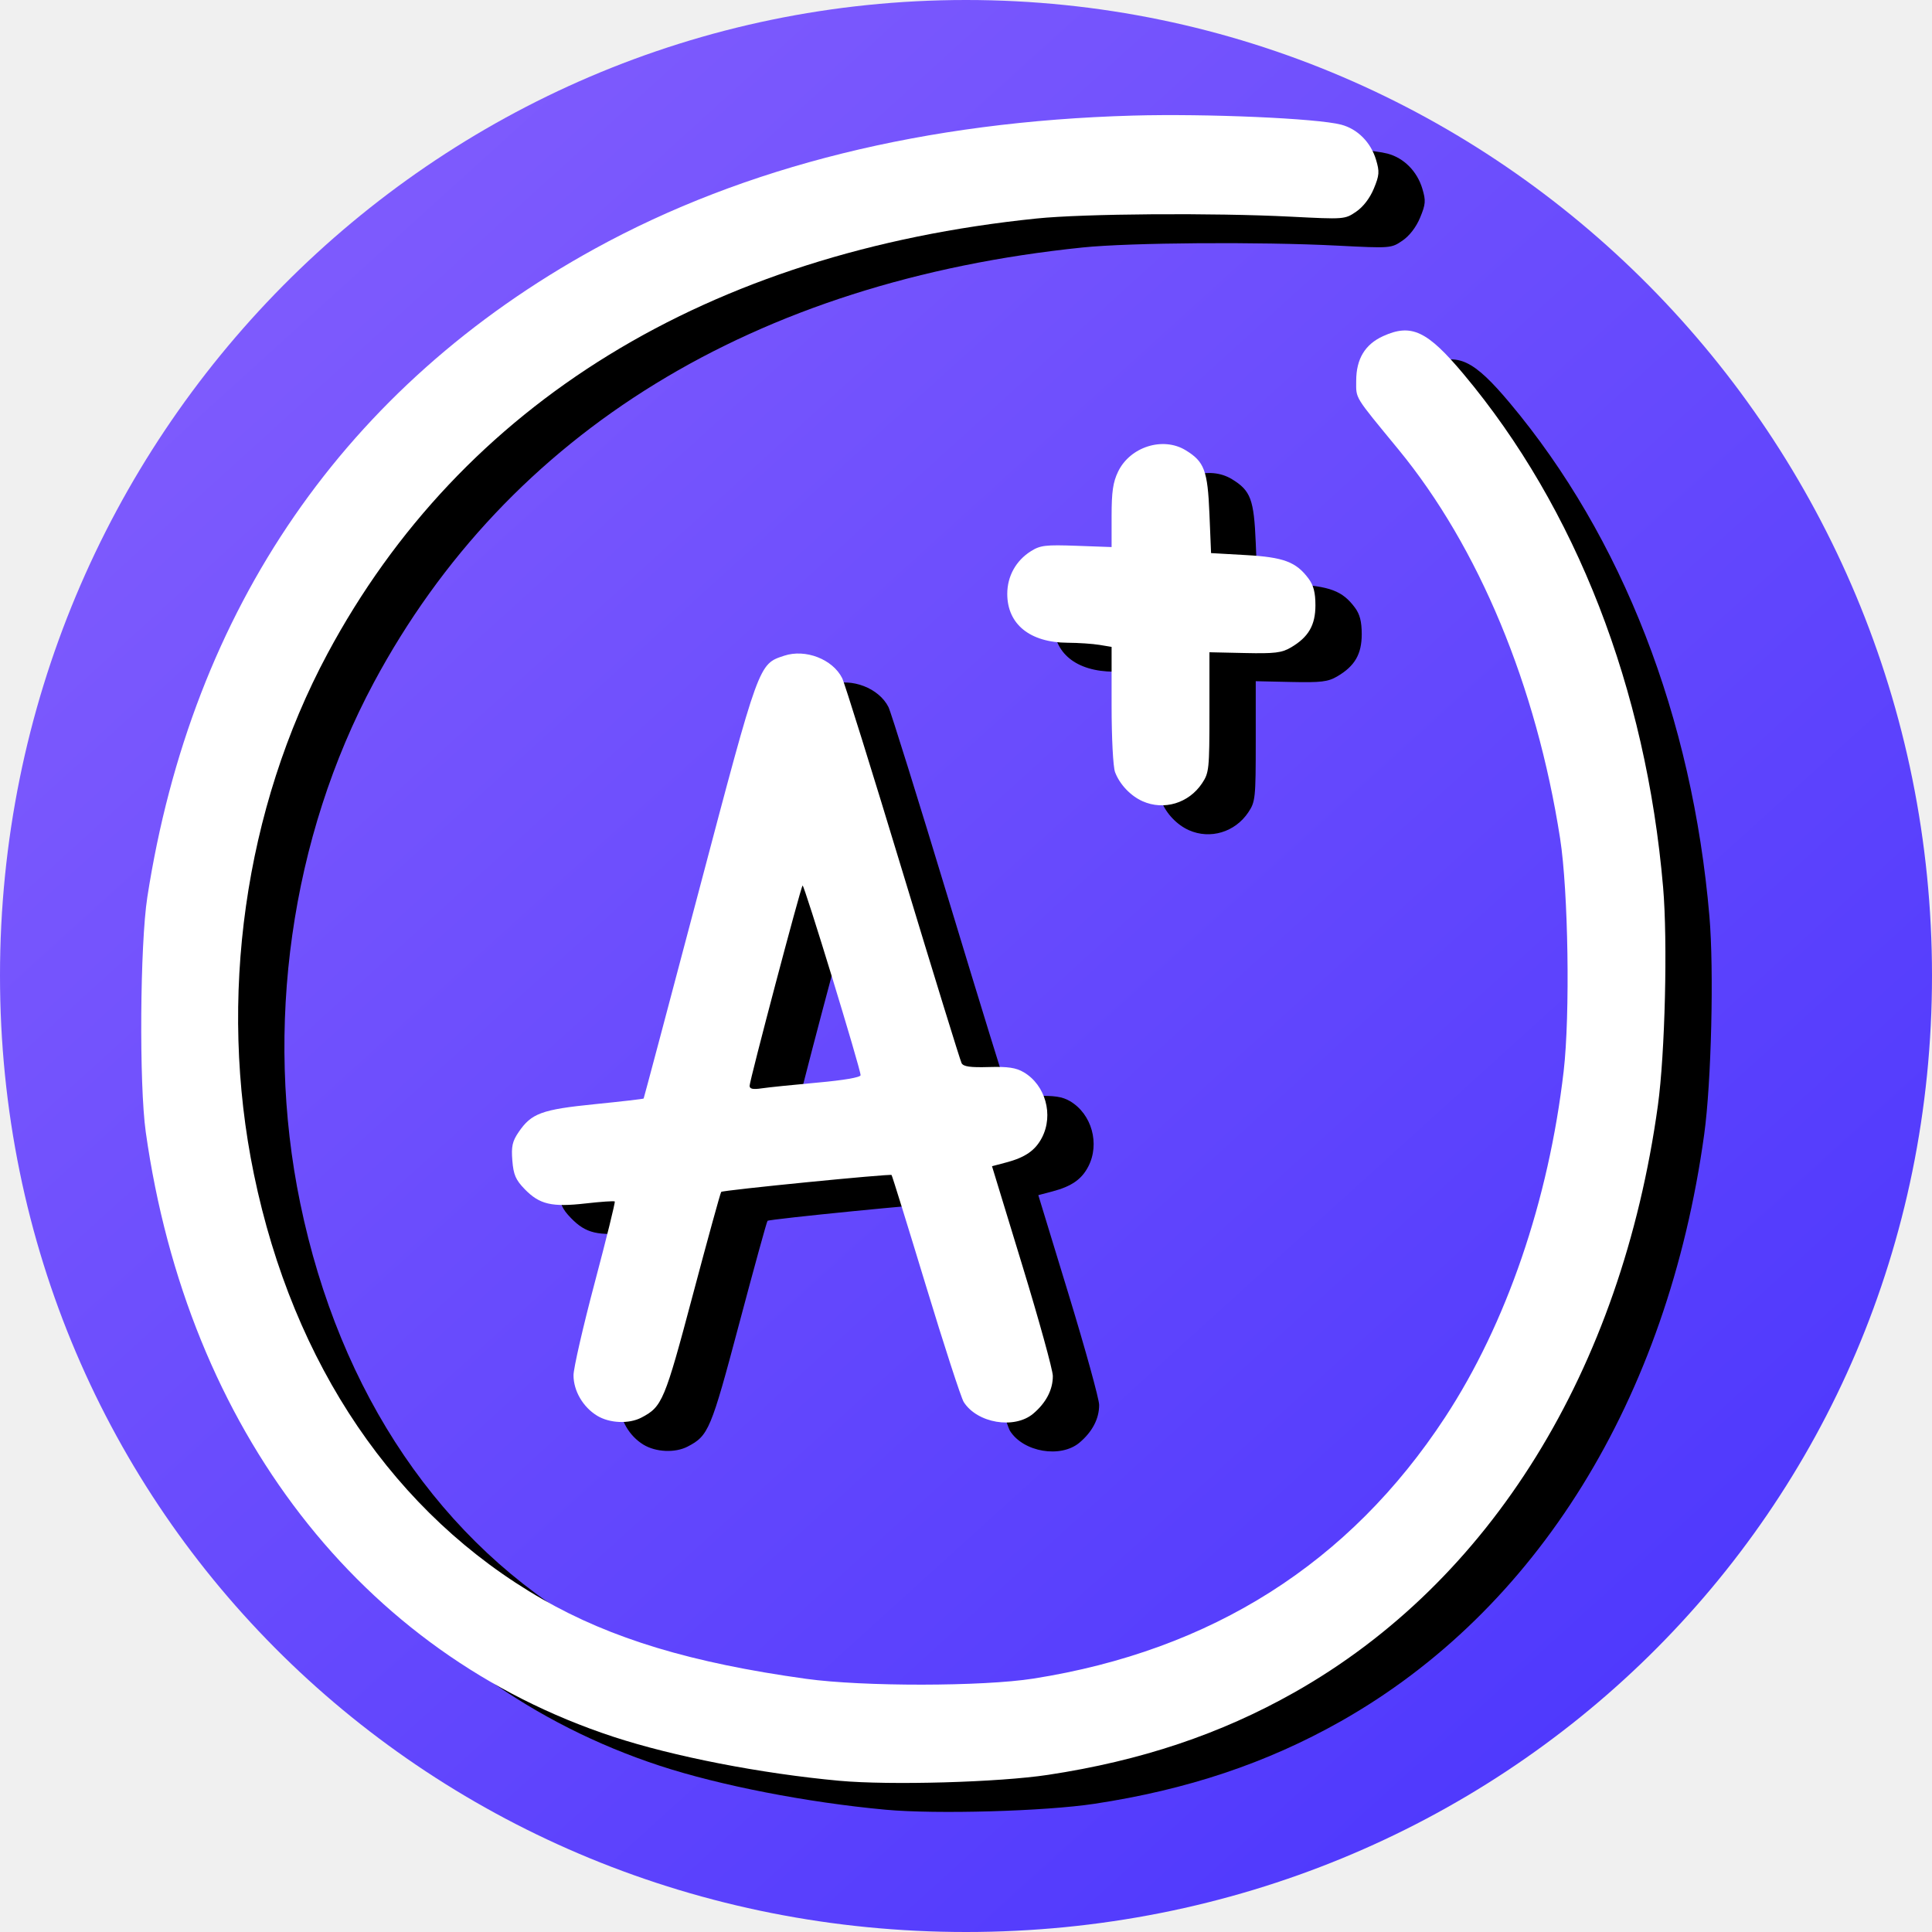
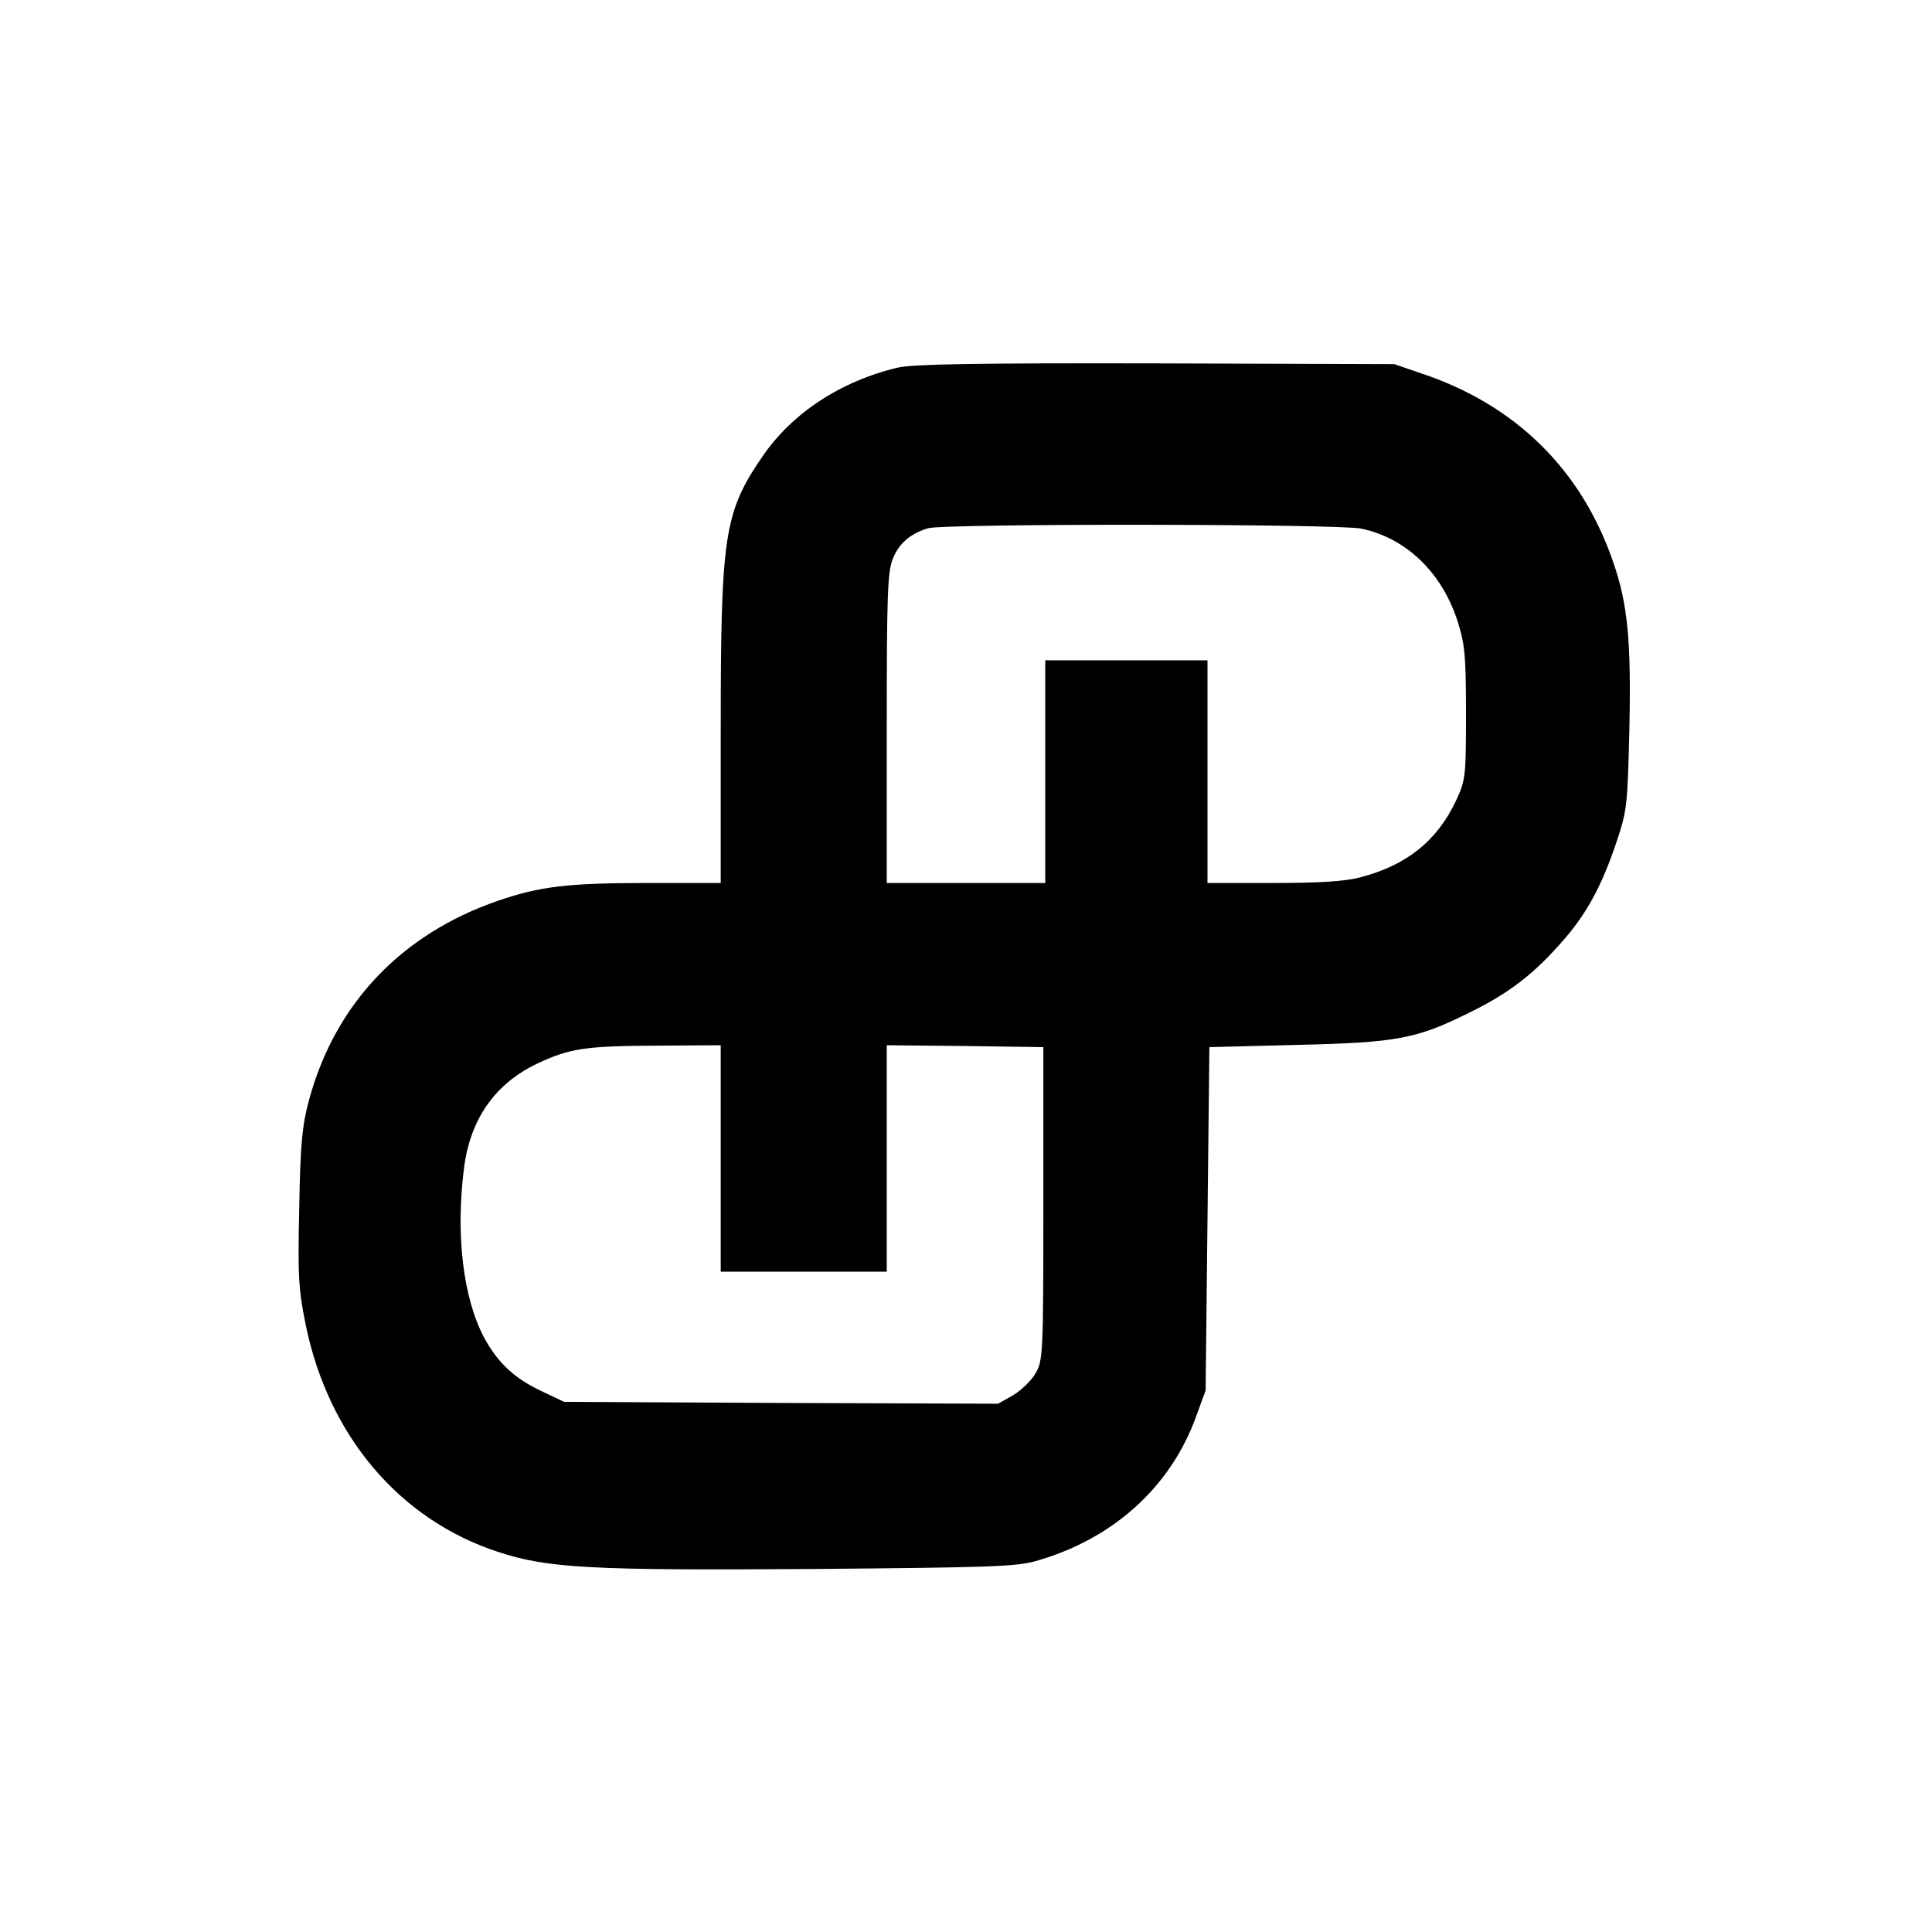
- <svg xmlns="http://www.w3.org/2000/svg" xmlns:xlink="http://www.w3.org/1999/xlink" version="1.1" id="Layer_1" x="0px" y="0px" viewBox="0 0 512 512" style="enable-background:new 0 0 512 512;" xml:space="preserve">
-   <defs id="defs101">
-     <linearGradient id="linearGradient1667">
-       <stop style="stop-color:#996efd;stop-opacity:1" offset="0" id="stop1663" />
-       <stop style="stop-color:#0000fd;stop-opacity:1" offset="1" id="stop1665" />
-     </linearGradient>
-     <linearGradient xlink:href="#linearGradient1667" id="linearGradient1671" x1="-114.983" y1="-167.051" x2="1032.678" y2="1097.763" gradientUnits="userSpaceOnUse" />
-   </defs>
-   <path style="fill:url(#linearGradient1671);fill-opacity:1;stroke:none;stroke-opacity:0" d="M512,258.536C512,401.324,397.384,512,256,512S0,401.324,0,258.536C0,115.756,114.616,0,256,0  S512,115.752,512,258.536z" id="path2" />
-   <g id="g68">
- </g>
-   <g id="g70">
- </g>
-   <g id="g72">
- </g>
-   <g id="g74">
- </g>
-   <g id="g76">
- </g>
-   <g id="g78">
- </g>
-   <g id="g80">
- </g>
-   <g id="g82">
- </g>
-   <g id="g84">
- </g>
-   <g id="g86">
- </g>
-   <g id="g88">
- </g>
-   <g id="g90">
- </g>
-   <g id="g92">
- </g>
-   <g id="g94">
- </g>
-   <g id="g96">
- </g>
-   <path style="fill:#000000;fill-opacity:1;stroke-width:0.864" d="M 234.693,479.593 C 213.91,477.682 190.756,473.171 174.78,467.921 107.994,445.973 61.991,386.457 50.898,307.652 49.125,295.054 49.373,257.961 51.314,245.425 63.166,168.885 103.866,109.901 169.874,73.603 209.659,51.725 257.612,39.855 312.476,38.304 c 19.515,-0.552 48.865,0.727 55.233,2.407 4.331,1.142 7.843,4.677 9.223,9.281 0.958,3.197 0.887,4.121 -0.591,7.686 -1.045,2.522 -2.814,4.825 -4.684,6.098 -2.98,2.03 -3.119,2.04 -17.265,1.317 -20.563,-1.051 -54.862,-0.805 -67.412,0.483 -87.13,8.944 -152.334,48.955 -187.91,115.306 -22.004,41.04 -29.128,91.415 -19.51,137.965 10.437,50.516 37.378,90.192 76.485,112.637 18.234,10.466 39.462,16.877 69.824,21.089 15.066,2.09 46.783,2.06 60.246,-0.056 47.279,-7.434 83.787,-30.601 109.116,-69.243 16.253,-24.796 27.44,-57.444 31.426,-91.715 1.734,-14.91 1.234,-47.732 -0.941,-61.69 -6.306,-40.481 -21.581,-77.222 -42.87,-103.118 -11.865,-14.432 -11.17,-13.302 -11.167,-18.161 0.004,-5.802 2.333,-9.663 7.145,-11.848 7.48,-3.396 11.692,-1.405 21.315,10.078 29.785,35.537 48.339,83.263 52.875,136.013 1.228,14.285 0.515,44.035 -1.386,57.801 -9.7,70.234 -44.369,126.194 -96.373,155.561 -19.582,11.058 -40.626,18.101 -65.232,21.83 -13.094,1.985 -41.92,2.802 -55.332,1.568 z m -64.179,-96.746 c -3.74,-2.28 -6.251,-6.58 -6.255,-10.711 -0.002,-1.848 2.528,-12.896 5.622,-24.552 3.094,-11.656 5.482,-21.335 5.307,-21.51 -0.175,-0.175 -3.643,0.059 -7.706,0.521 -8.997,1.022 -12.231,0.265 -16.154,-3.782 -2.391,-2.467 -2.979,-3.824 -3.28,-7.571 -0.301,-3.745 -0.002,-5.1 1.658,-7.543 3.398,-4.998 6.114,-5.995 20.204,-7.411 7.035,-0.707 12.856,-1.381 12.935,-1.498 0.079,-0.117 6.722,-25.094 14.761,-55.505 15.929,-60.26 15.69,-59.601 22.494,-61.846 5.63,-1.858 12.822,0.922 15.352,5.935 0.641,1.27 7.879,24.477 16.085,51.571 8.206,27.094 15.212,49.81 15.569,50.479 0.486,0.91 2.305,1.168 7.225,1.024 5.052,-0.147 7.193,0.171 9.24,1.377 5.758,3.389 7.961,11.298 4.828,17.333 -1.756,3.383 -4.436,5.245 -9.462,6.573 l -3.772,0.997 8.05,26.36 c 4.428,14.498 8.058,27.643 8.068,29.212 0.024,3.643 -1.795,7.142 -5.202,10.009 -4.976,4.187 -14.852,2.526 -18.414,-3.097 -0.692,-1.092 -5.215,-15.011 -10.051,-30.931 -4.836,-15.92 -8.917,-29.07 -9.069,-29.222 -0.375,-0.375 -44.692,4.019 -45.148,4.476 -0.199,0.199 -3.577,12.46 -7.506,27.247 -7.494,28.2 -8.12,29.693 -13.66,32.575 -3.308,1.721 -8.424,1.499 -11.718,-0.51 z m 58.345,-88.269 c 7.032,-0.631 11.462,-1.392 11.478,-1.972 0.044,-1.526 -14.985,-50.66 -15.376,-50.269 -0.501,0.501 -14.028,51.665 -14.032,53.075 -0.002,0.846 0.867,1.027 3.238,0.675 1.783,-0.265 8.394,-0.944 14.692,-1.509 z m 86.209,-74.572 c -3.178,-1.413 -6.062,-4.457 -7.289,-7.695 -0.527,-1.392 -0.922,-9.018 -0.922,-17.82 v -15.387 l -3.241,-0.536 c -1.783,-0.295 -5.574,-0.549 -8.426,-0.564 -9.99,-0.055 -15.982,-4.912 -15.982,-12.954 0,-4.66 2.291,-8.802 6.251,-11.299 2.496,-1.574 3.875,-1.738 12.107,-1.44 l 9.291,0.336 v -8.218 c 0,-6.452 0.371,-8.986 1.729,-11.789 3.179,-6.568 11.879,-9.319 17.886,-5.656 4.972,3.032 5.835,5.334 6.313,16.846 l 0.432,10.416 9.213,0.523 c 10.041,0.57 13.315,1.799 16.625,6.238 1.319,1.769 1.819,3.713 1.819,7.067 0,5.284 -1.845,8.457 -6.503,11.184 -2.432,1.424 -4.28,1.647 -12.225,1.472 l -9.36,-0.205 v 15.901 c 0,15.093 -0.1,16.05 -1.962,18.838 -3.525,5.277 -10.1,7.255 -15.755,4.742 z" id="path90" />
-   <path id="path858" d="M 222.421,471.923 C 201.637,470.011 178.483,465.5 162.507,460.25 95.721,438.302 49.718,378.787 38.626,299.981 36.853,287.384 37.101,250.29 39.042,237.755 50.894,161.214 91.593,102.231 157.602,65.933 197.387,44.055 245.34,32.185 300.204,30.633 c 19.515,-0.552 48.865,0.727 55.233,2.407 4.331,1.142 7.843,4.677 9.223,9.281 0.958,3.197 0.887,4.121 -0.591,7.686 -1.045,2.522 -2.814,4.825 -4.684,6.098 -2.98,2.03 -3.119,2.04 -17.265,1.317 -20.563,-1.051 -54.862,-0.805 -67.412,0.483 C 187.578,66.849 122.374,106.86 86.799,173.212 64.795,214.252 57.671,264.627 67.289,311.176 c 10.437,50.516 37.378,90.192 76.485,112.637 18.234,10.466 39.462,16.877 69.824,21.089 15.066,2.09 46.783,2.06 60.246,-0.056 47.279,-7.434 83.787,-30.601 109.116,-69.243 16.253,-24.796 27.44,-57.444 31.426,-91.715 1.734,-14.91 1.234,-47.732 -0.941,-61.69 -6.306,-40.481 -21.581,-77.222 -42.87,-103.118 -11.865,-14.432 -11.17,-13.302 -11.167,-18.161 0.004,-5.802 2.333,-9.663 7.145,-11.848 7.48,-3.396 11.692,-1.405 21.315,10.078 29.785,35.537 48.339,83.263 52.875,136.013 1.228,14.285 0.515,44.035 -1.386,57.801 -9.7,70.234 -44.369,126.194 -96.373,155.561 -19.582,11.058 -40.626,18.101 -65.232,21.83 -13.094,1.985 -41.92,2.802 -55.332,1.568 z m -64.179,-96.746 c -3.74,-2.28 -6.251,-6.58 -6.255,-10.711 -0.002,-1.848 2.528,-12.896 5.622,-24.552 3.094,-11.656 5.482,-21.335 5.307,-21.51 -0.175,-0.175 -3.643,0.059 -7.706,0.521 -8.997,1.022 -12.231,0.265 -16.154,-3.782 -2.391,-2.467 -2.979,-3.824 -3.28,-7.571 -0.301,-3.745 -0.002,-5.1 1.658,-7.543 3.398,-4.998 6.114,-5.995 20.204,-7.411 7.035,-0.707 12.856,-1.381 12.935,-1.498 0.079,-0.117 6.722,-25.094 14.761,-55.505 15.929,-60.26 15.69,-59.601 22.494,-61.846 5.63,-1.858 12.822,0.922 15.352,5.935 0.641,1.27 7.879,24.477 16.085,51.571 8.206,27.094 15.212,49.81 15.569,50.479 0.486,0.91 2.305,1.168 7.225,1.024 5.052,-0.147 7.193,0.171 9.24,1.377 5.758,3.389 7.961,11.298 4.828,17.333 -1.756,3.383 -4.436,5.245 -9.462,6.573 l -3.772,0.997 8.05,26.36 c 4.428,14.498 8.058,27.643 8.068,29.212 0.024,3.643 -1.795,7.142 -5.202,10.009 -4.976,4.187 -14.852,2.526 -18.414,-3.097 -0.692,-1.092 -5.215,-15.011 -10.051,-30.931 -4.836,-15.92 -8.917,-29.07 -9.069,-29.222 -0.375,-0.375 -44.692,4.019 -45.148,4.476 -0.199,0.199 -3.577,12.46 -7.506,27.247 -7.494,28.2 -8.12,29.693 -13.66,32.575 -3.308,1.721 -8.424,1.499 -11.718,-0.51 z m 58.345,-88.269 c 7.032,-0.631 11.462,-1.392 11.478,-1.972 0.044,-1.526 -14.985,-50.66 -15.376,-50.269 -0.501,0.501 -14.028,51.665 -14.032,53.075 -0.002,0.846 0.867,1.027 3.238,0.675 1.783,-0.265 8.394,-0.944 14.692,-1.509 z m 86.209,-74.572 c -3.178,-1.413 -6.062,-4.457 -7.289,-7.695 -0.527,-1.392 -0.922,-9.018 -0.922,-17.82 V 171.434 l -3.241,-0.536 c -1.783,-0.295 -5.574,-0.549 -8.426,-0.564 -9.99,-0.055 -15.982,-4.912 -15.982,-12.954 0,-4.66 2.291,-8.802 6.251,-11.299 2.496,-1.574 3.875,-1.738 12.107,-1.44 l 9.291,0.336 v -8.218 c 0,-6.452 0.371,-8.986 1.729,-11.789 3.179,-6.568 11.879,-9.319 17.886,-5.656 4.972,3.032 5.835,5.334 6.313,16.846 l 0.432,10.416 9.213,0.523 c 10.041,0.57 13.315,1.799 16.625,6.238 1.319,1.769 1.819,3.713 1.819,7.067 0,5.284 -1.845,8.457 -6.503,11.184 -2.432,1.424 -4.28,1.647 -12.225,1.472 l -9.36,-0.205 v 15.901 c 0,15.093 -0.1,16.05 -1.962,18.838 -3.525,5.277 -10.1,7.255 -15.755,4.742 z" style="fill:#ffffff;fill-opacity:1;stroke-width:0.864" />
+ <svg xmlns="http://www.w3.org/2000/svg" version="1.0" width="512pt" height="512pt" viewBox="0 0 512 512" preserveAspectRatio="xMidYMid" id="svg29">
+   <defs id="defs33" />
+   <g id="layer1">
+     <rect style="fill:#ffffff;stroke-width:0.75" id="rect265" width="547.84" height="549.392" x="-19.895" y="-16.124" />
+   </g>
+   <g transform="matrix(0.1,0,0,-0.1,0,512)" fill="#000000" stroke="none" id="g27">
+     <path d="m 2380,4146 c -152,-36 -282,-121 -361,-238 -100,-147 -109,-207 -109,-724 v -404 h -192 c -213,0 -287,-9 -398,-47 -256,-88 -432,-273 -501,-528 -18,-66 -23,-115 -26,-285 -4,-181 -2,-217 17,-310 60,-295 249,-518 511,-603 130,-43 247,-49 829,-45 467,4 543,6 595,21 204,58 356,195 424,381 l 26,71 5,455 5,455 235,6 c 261,6 314,16 451,84 111,54 177,106 257,199 59,69 97,140 134,249 30,89 31,99 36,304 5,233 -4,330 -42,441 -84,247 -260,420 -511,503 l -70,24 -630,2 c -482,1 -643,-2 -685,-11 z m 1228,-427 c 118,-25 212,-115 254,-243 20,-63 23,-90 23,-246 0,-168 -1,-177 -26,-231 -50,-107 -131,-172 -254,-204 -42,-11 -109,-15 -232,-15 h -173 v 295 295 h -215 -215 v -295 -295 h -210 -210 v 410 c 0,350 2,415 16,449 16,41 47,67 93,81 41,13 1092,12 1149,-1 z M 1910,2050 v -300 h 220 220 v 300 300 l 208,-2 207,-3 v -415 c 0,-401 -1,-416 -21,-450 -11,-19 -38,-45 -60,-58 l -39,-22 -575,2 -575,3 -55,26 c -76,35 -121,77 -158,146 -55,105 -75,273 -52,450 17,129 83,222 195,275 86,40 126,46 318,47 l 167,1 z" id="path25" />
+   </g>
</svg>
